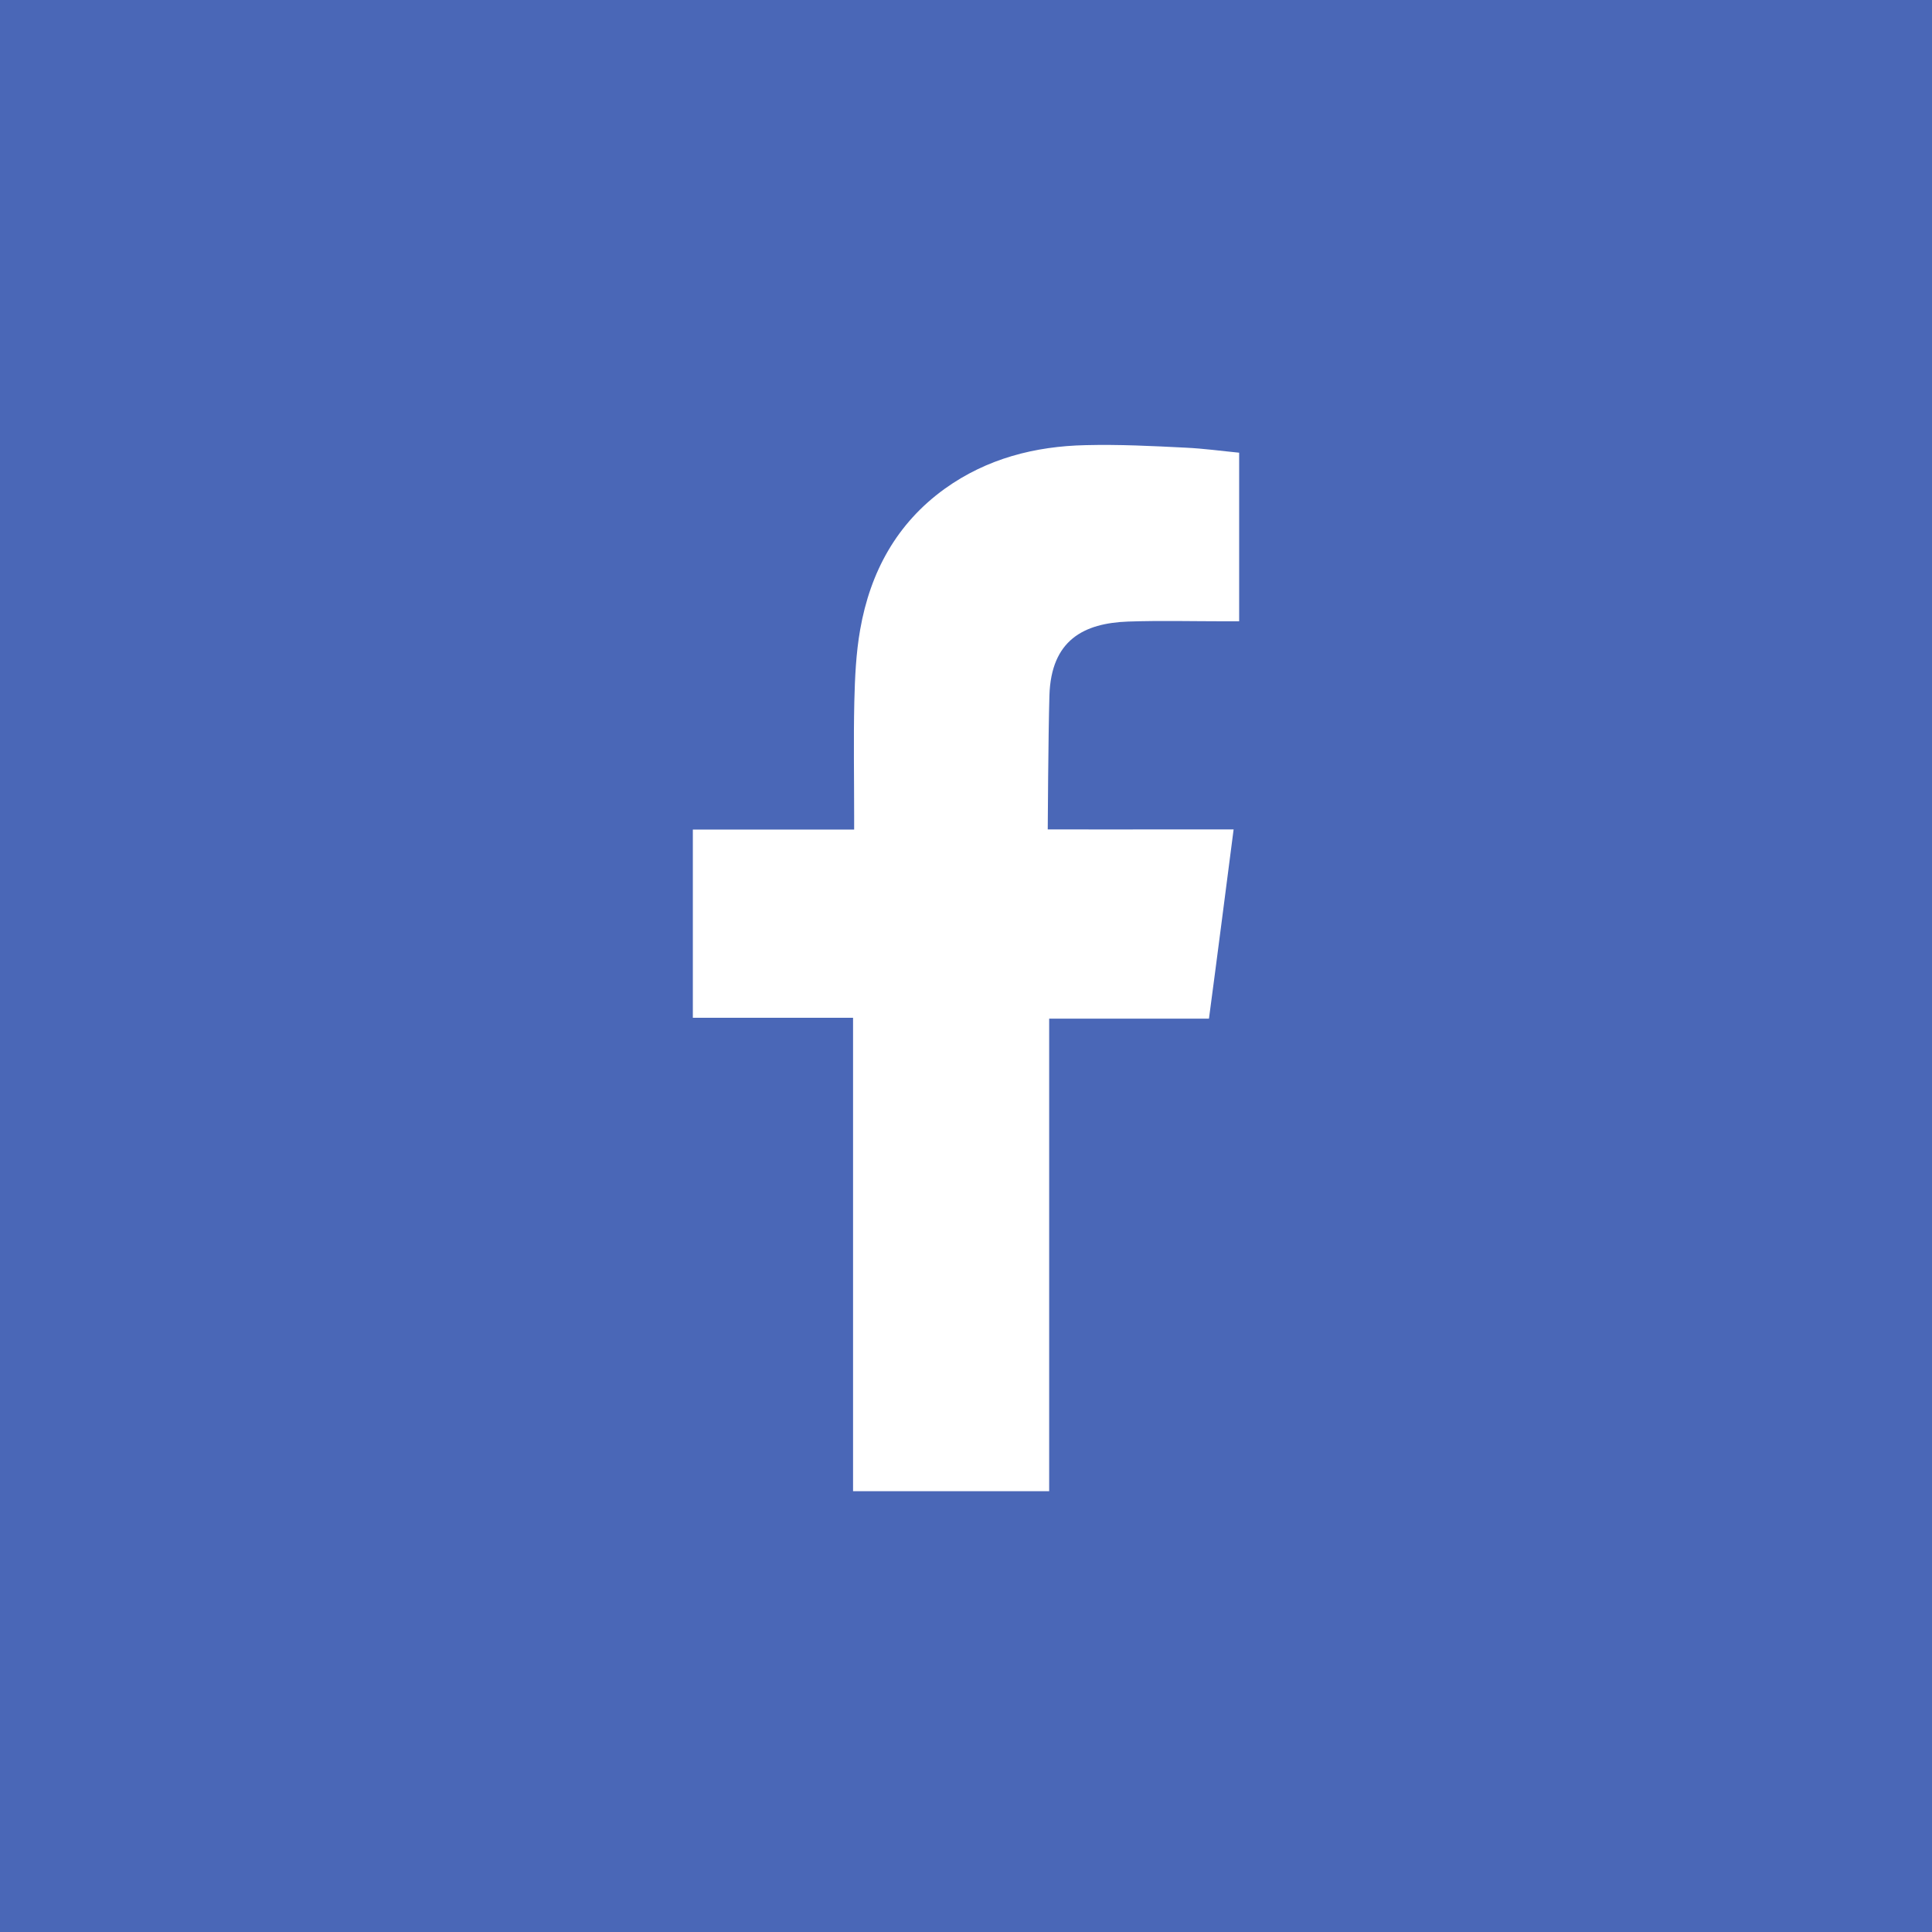
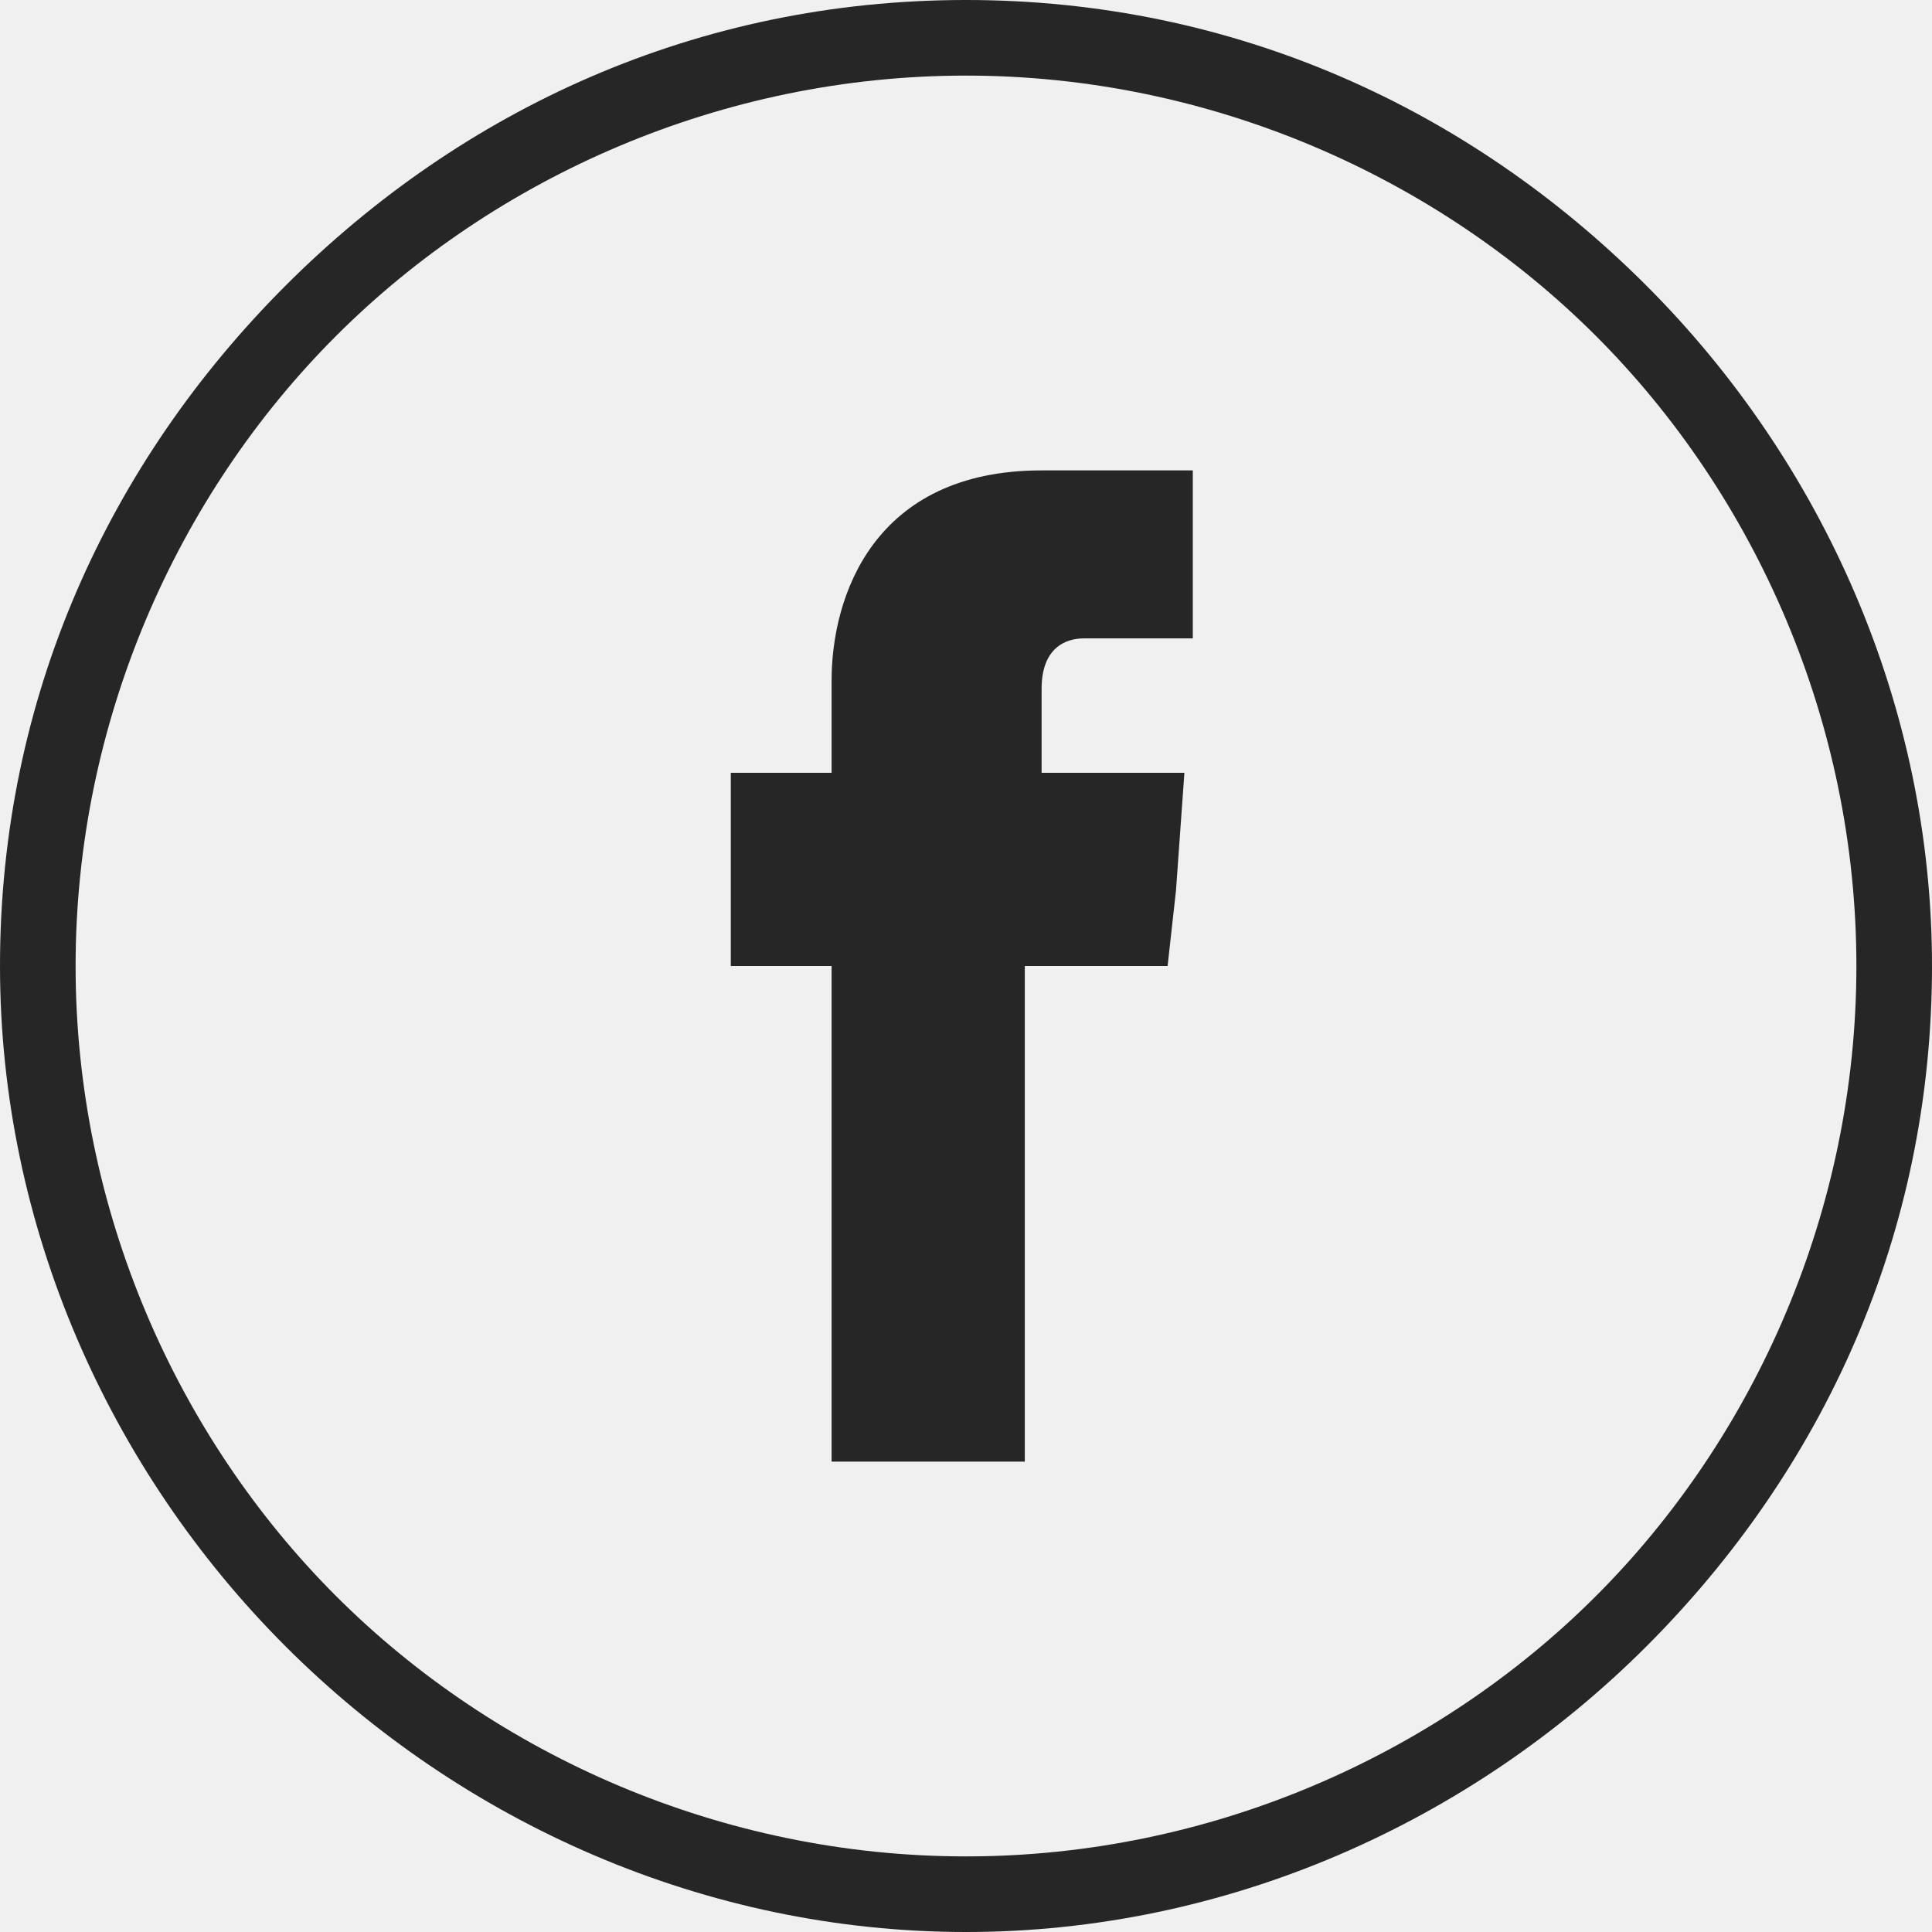
- <svg xmlns="http://www.w3.org/2000/svg" width="23.033" height="23.033">
-   <path fill="#4a67b7" d="M0 0h23.033v23.033H0z" />
-   <path d="M13.453 7.41c.386-.013.772-.003 1.16-.003h.16v-2.01c-.208-.02-.423-.05-.64-.06-.396-.02-.792-.04-1.19-.03-.605.013-1.178.16-1.68.52-.573.413-.888.993-1.008 1.678-.05.282-.063.575-.07.862-.01.45-.002.902-.002 1.353v.17H8.26v2.244h1.91v5.644h2.338v-5.634h1.905c.1-.747.194-1.486.294-2.256h-.428c-.543.002-1.788 0-1.788 0s.006-1.113.02-1.596c.02-.662.41-.863.94-.882z" fill="#fff" fill-rule="evenodd" />
+ <svg xmlns="http://www.w3.org/2000/svg" version="1.1" id="Layer_1" x="0px" y="0px" viewBox="-293 386 23 23" style="enable-background:new -293 386 23 23;" xml:space="preserve">
+   <style type="text/css">
+ 	.st0{fill:#262626;}
+ 	.st1{fill-rule:evenodd;clip-rule:evenodd;fill:#262626;}
+ </style>
+   <path class="st0" d="M-281.5,386c3.2,0,6,1.3,8.1,3.4c2.1,2.1,3.4,5,3.4,8.1c0,3.2-1.3,6-3.4,8.1c-2.1,2.1-5,3.4-8.1,3.4  s-6-1.3-8.1-3.4c-2.1-2.1-3.4-5-3.4-8.1c0-3.2,1.3-6,3.4-8.1C-287.5,387.3-284.7,386-281.5,386L-281.5,386z M-274,390  c-1.9-1.9-4.6-3.1-7.5-3.1c-2.9,0-5.6,1.2-7.5,3.1c-1.9,1.9-3.1,4.6-3.1,7.5c0,2.9,1.2,5.6,3.1,7.5c1.9,1.9,4.6,3.1,7.5,3.1  c2.9,0,5.6-1.2,7.5-3.1c1.9-1.9,3.1-4.6,3.1-7.5C-270.9,394.6-272.1,391.9-274,390L-274,390z" />
+   <path class="st1" d="M-280.6,395.1v-0.9c0-0.5,0.3-0.6,0.5-0.6c0.2,0,1.3,0,1.3,0v-2h-1.8c-2,0-2.5,1.5-2.5,2.5v1.1h-1.2v1.4v0.9  h1.2c0,2.7,0,5.9,0,5.9h2.3c0,0,0-3.2,0-5.9h1.7l0.1-0.9l0.1-1.4H-280.6z" />
</svg>
